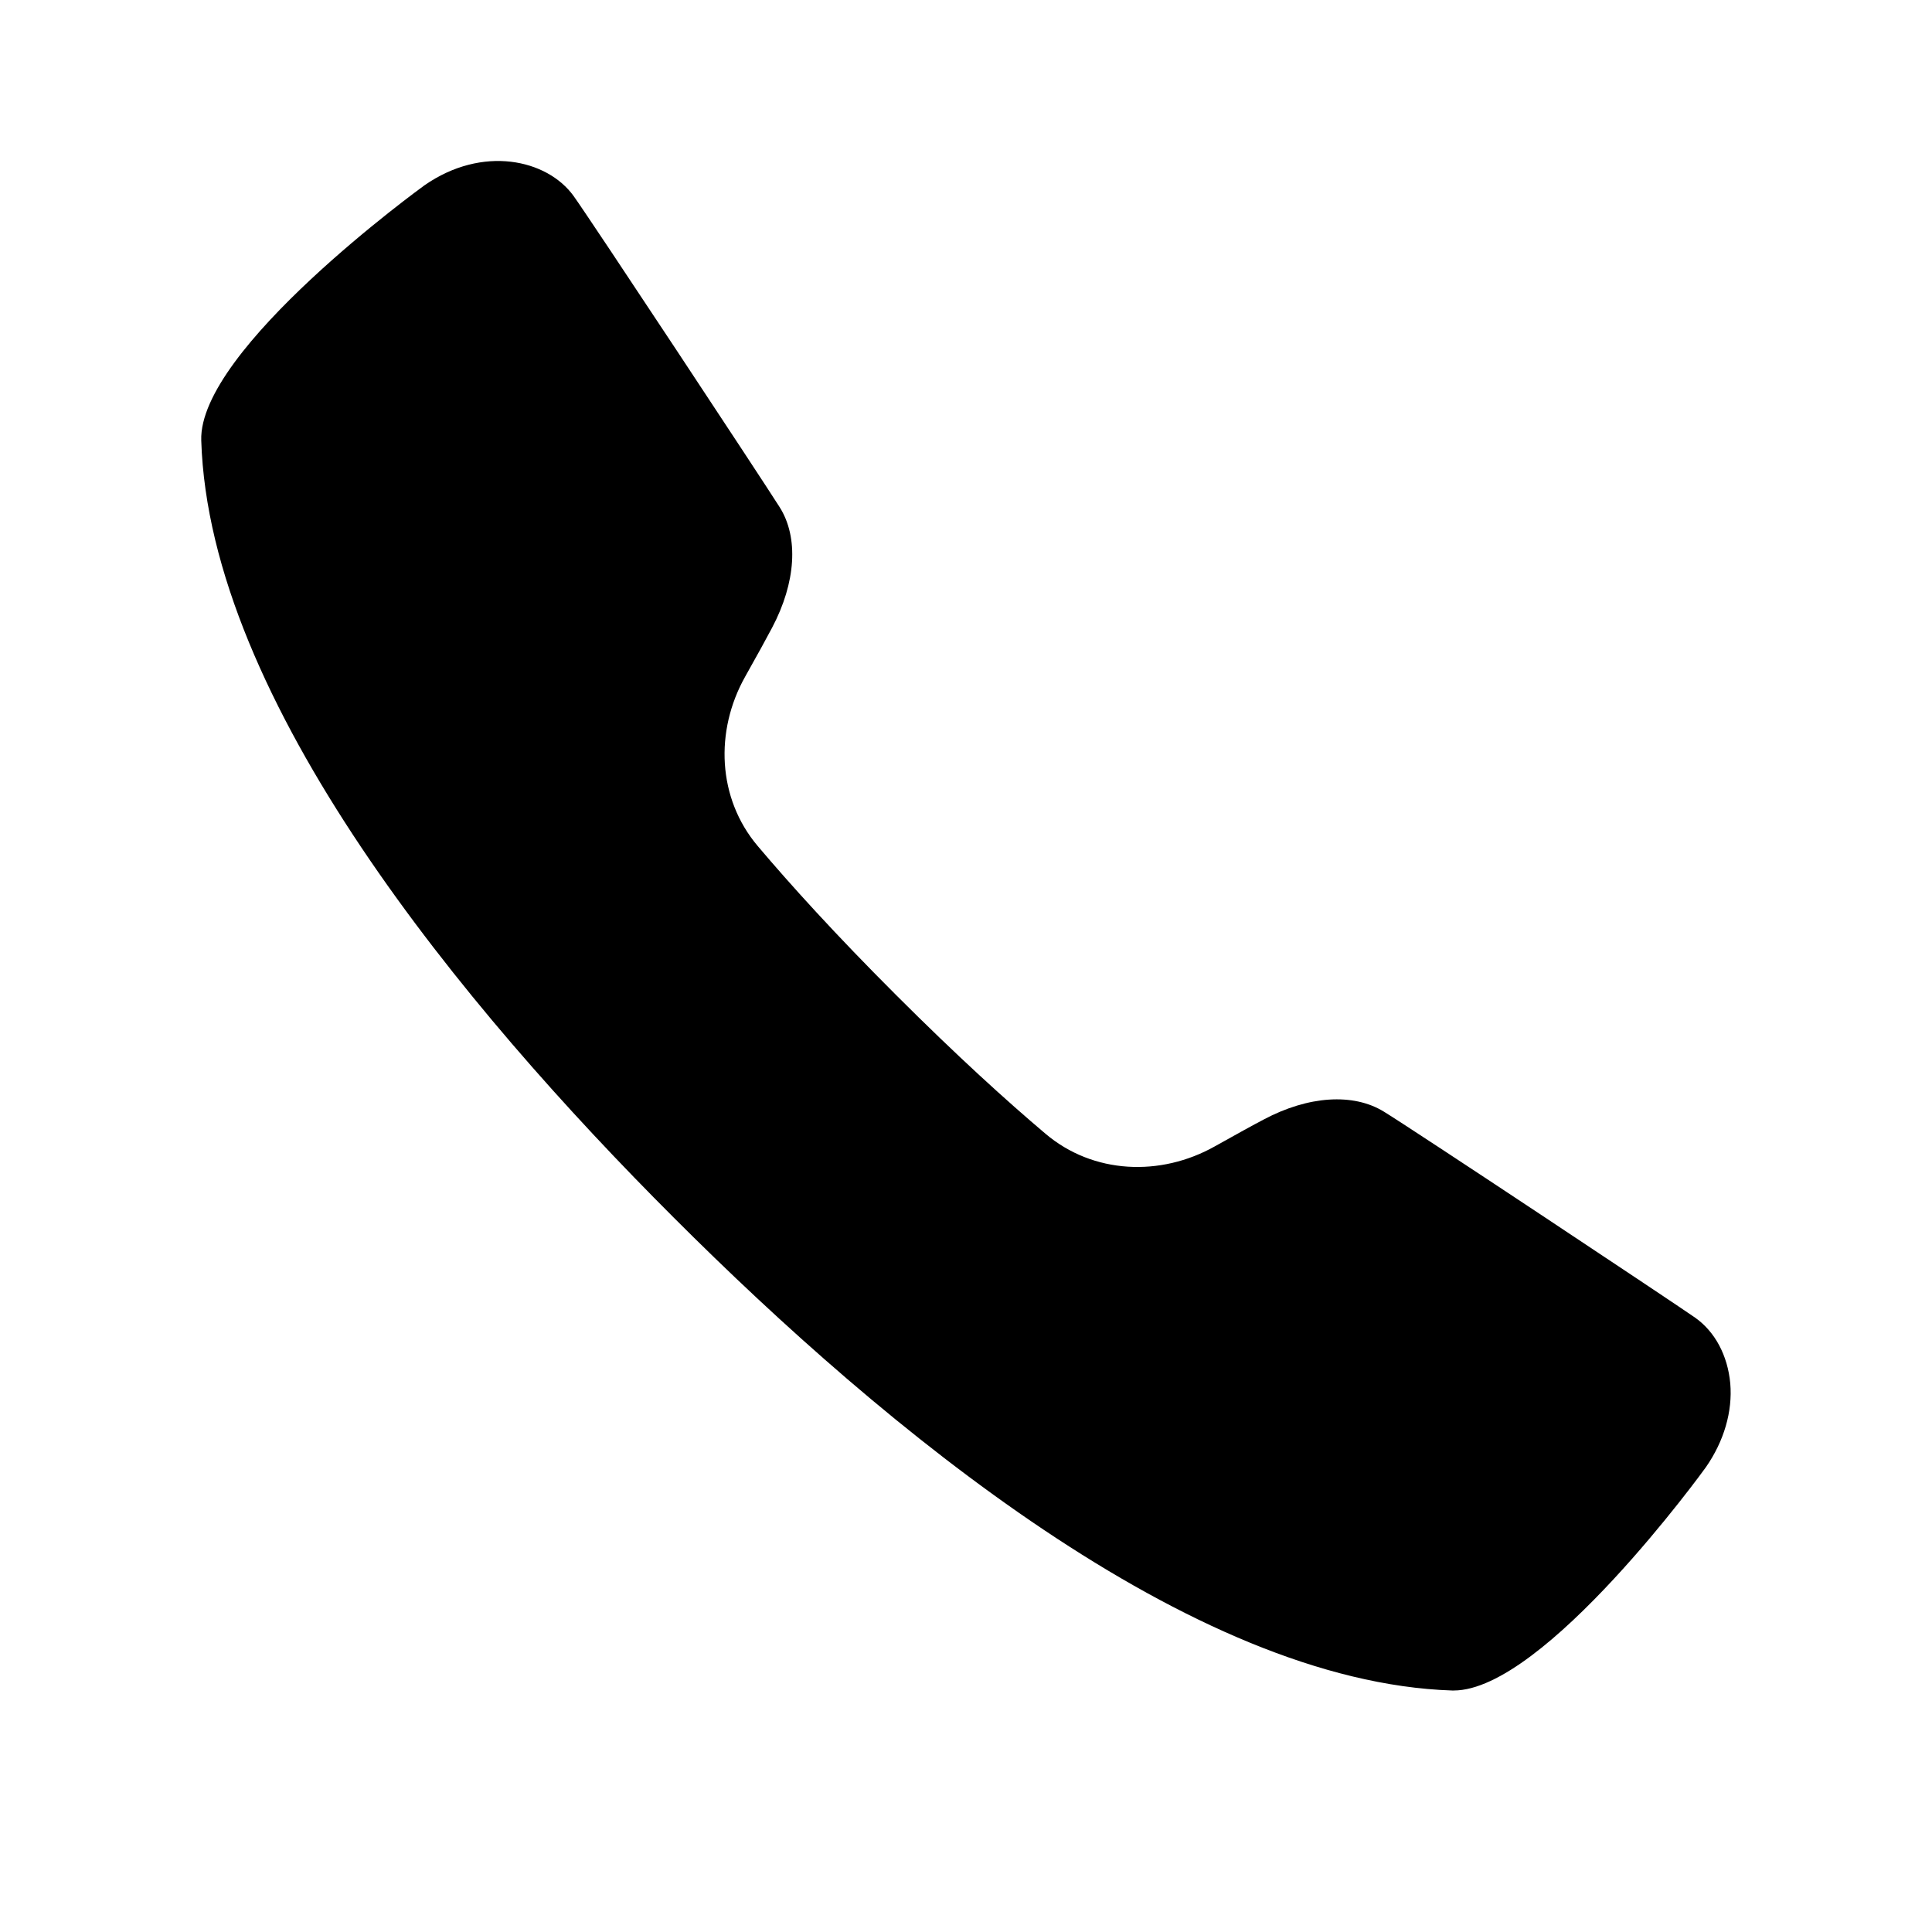
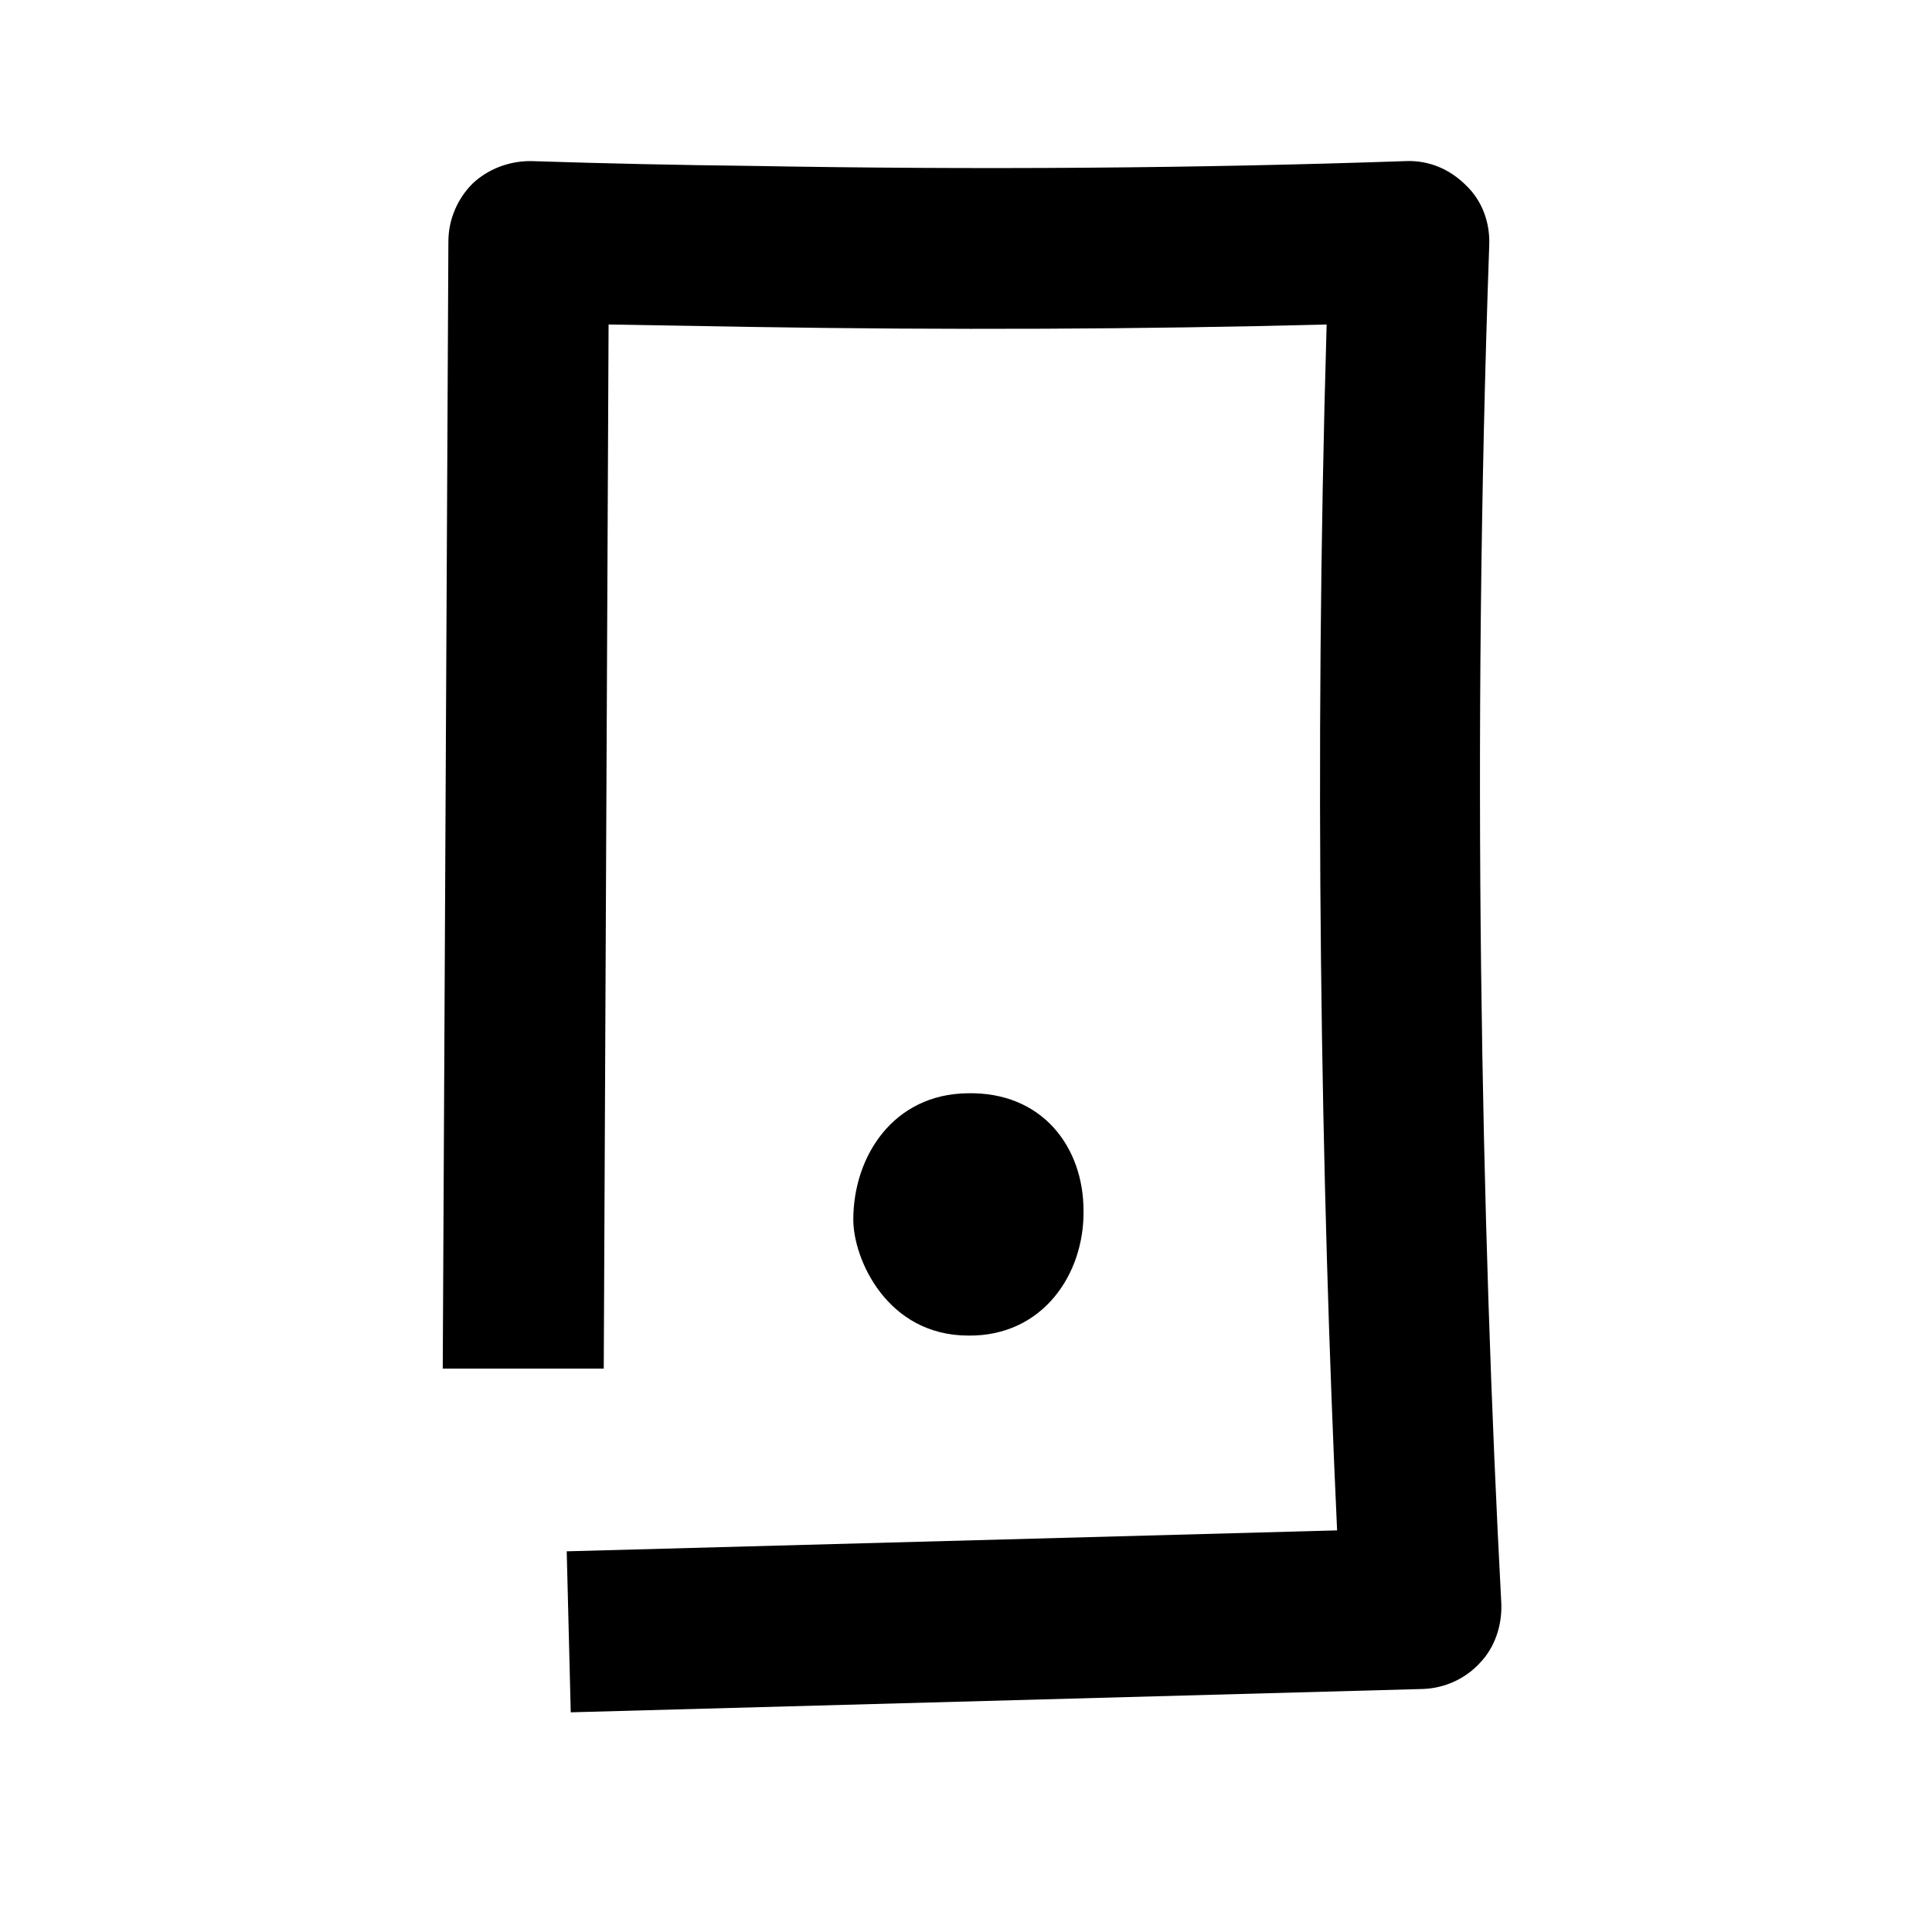
<svg xmlns="http://www.w3.org/2000/svg" width="24" height="24" viewBox="0 0 24 24">
-   <path d="M18.059 21h-.02c-3.246-.106-7.048-3.252-9.668-5.873C5.747 12.506 2.6 8.702 2.5 5.472c-.038-1.133 2.744-3.149 2.773-3.17.721-.502 1.523-.323 1.852.132.222.31 2.331 3.504 2.56 3.866.238.376.203.936-.094 1.498-.065.124-.19.351-.334.607-.38.676-.345 1.513.156 2.105.404.478.964 1.097 1.72 1.852.758.758 1.378 1.319 1.856 1.723.591.5 1.426.535 2.101.156.257-.144.485-.27.61-.335.553-.294 1.11-.33 1.489-.098.388.238 3.575 2.356 3.868 2.56.247.174.405.47.437.817.03.349-.078.718-.302 1.04-.018.027-2.01 2.775-3.134 2.775z" />
+   <path d="M7.04 19.271L7.09 21.271L17.68 20.981C17.95 20.971 18.21 20.851 18.39 20.651C18.57 20.461 18.66 20.191 18.65 19.921C18.4 15.211 18.28 9.241 18.5 3.041C18.51 2.761 18.41 2.491 18.21 2.301C18.01 2.101 17.75 1.991 17.47 2.001C14.87 2.091 12.15 2.111 9.34 2.061C8.44 2.051 7.52 2.031 6.59 2.001C6.32 2.001 6.06 2.101 5.87 2.281C5.68 2.471 5.57 2.731 5.57 3.001L5.5 17.001H7.5L7.56 4.031L9.32 4.061C11.78 4.101 14.17 4.091 16.48 4.031C16.32 9.481 16.41 14.701 16.61 19.011L7.04 19.271ZM12.03 16.591C11.02 16.591 10.6 15.641 10.6 15.151C10.6 14.361 11.1 13.591 12.02 13.581C12.94 13.561 13.46 14.241 13.46 15.041C13.47 15.831 12.95 16.601 12.03 16.591Z" />
</svg>
